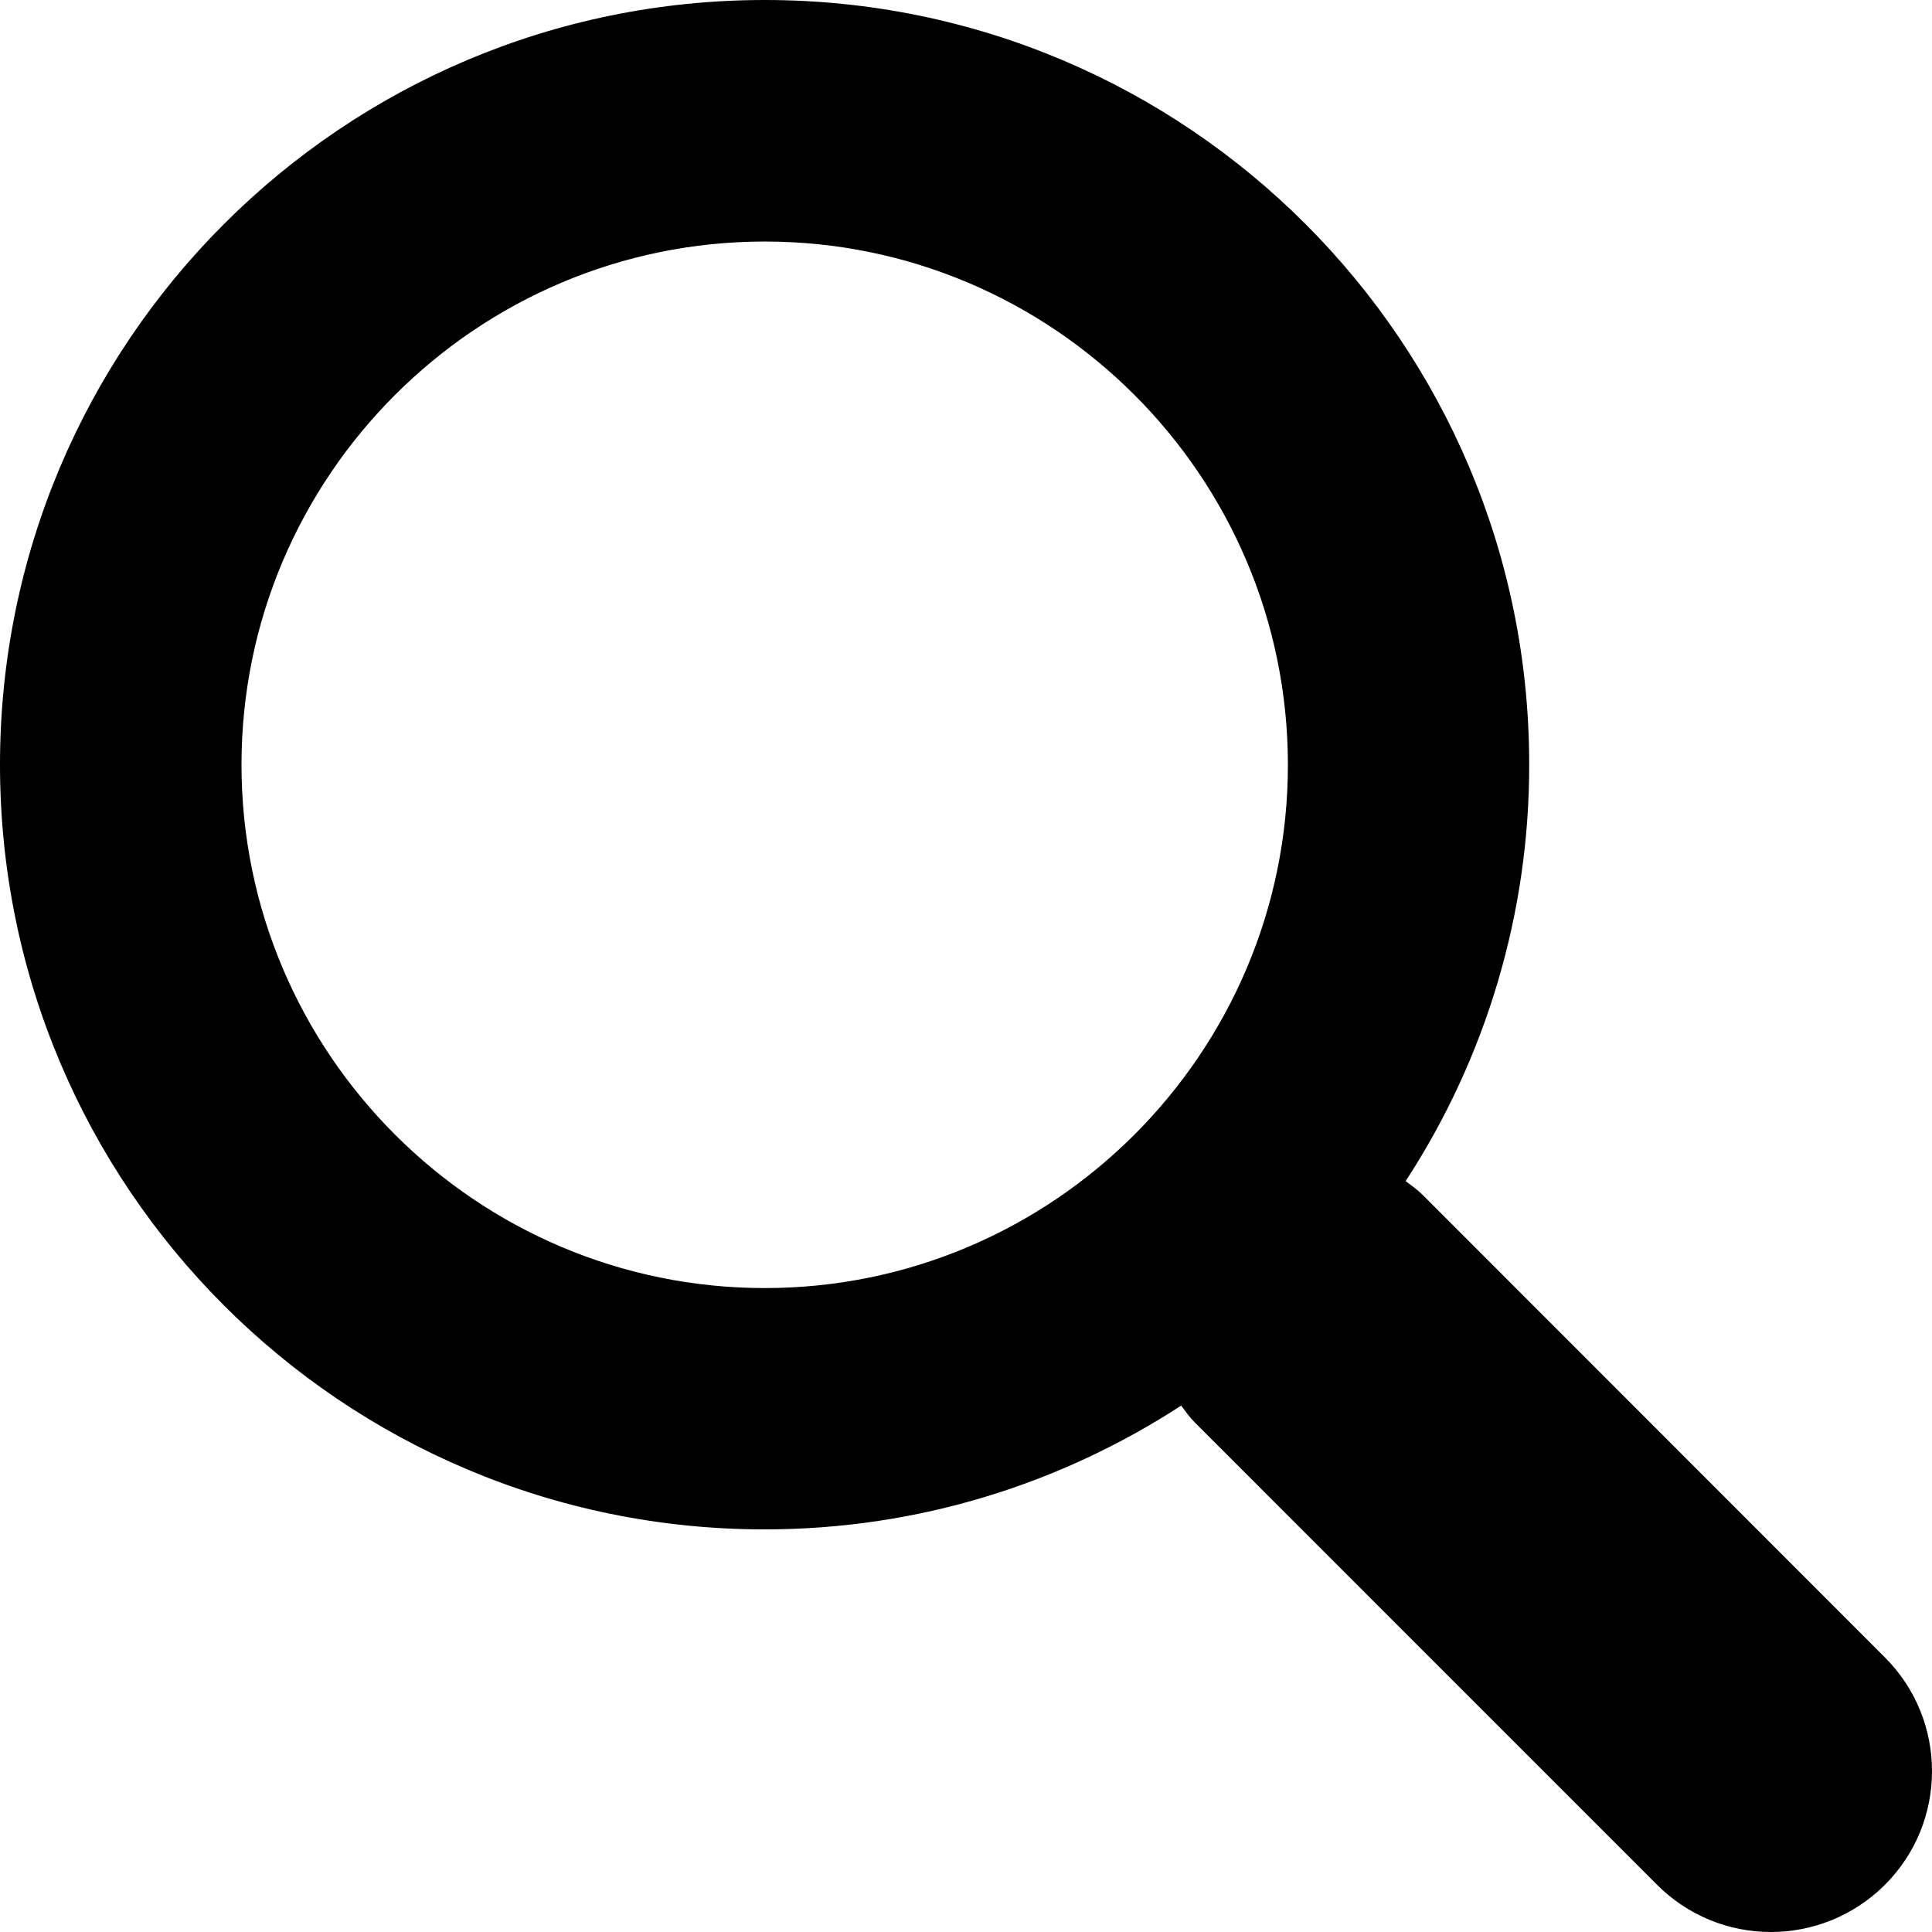
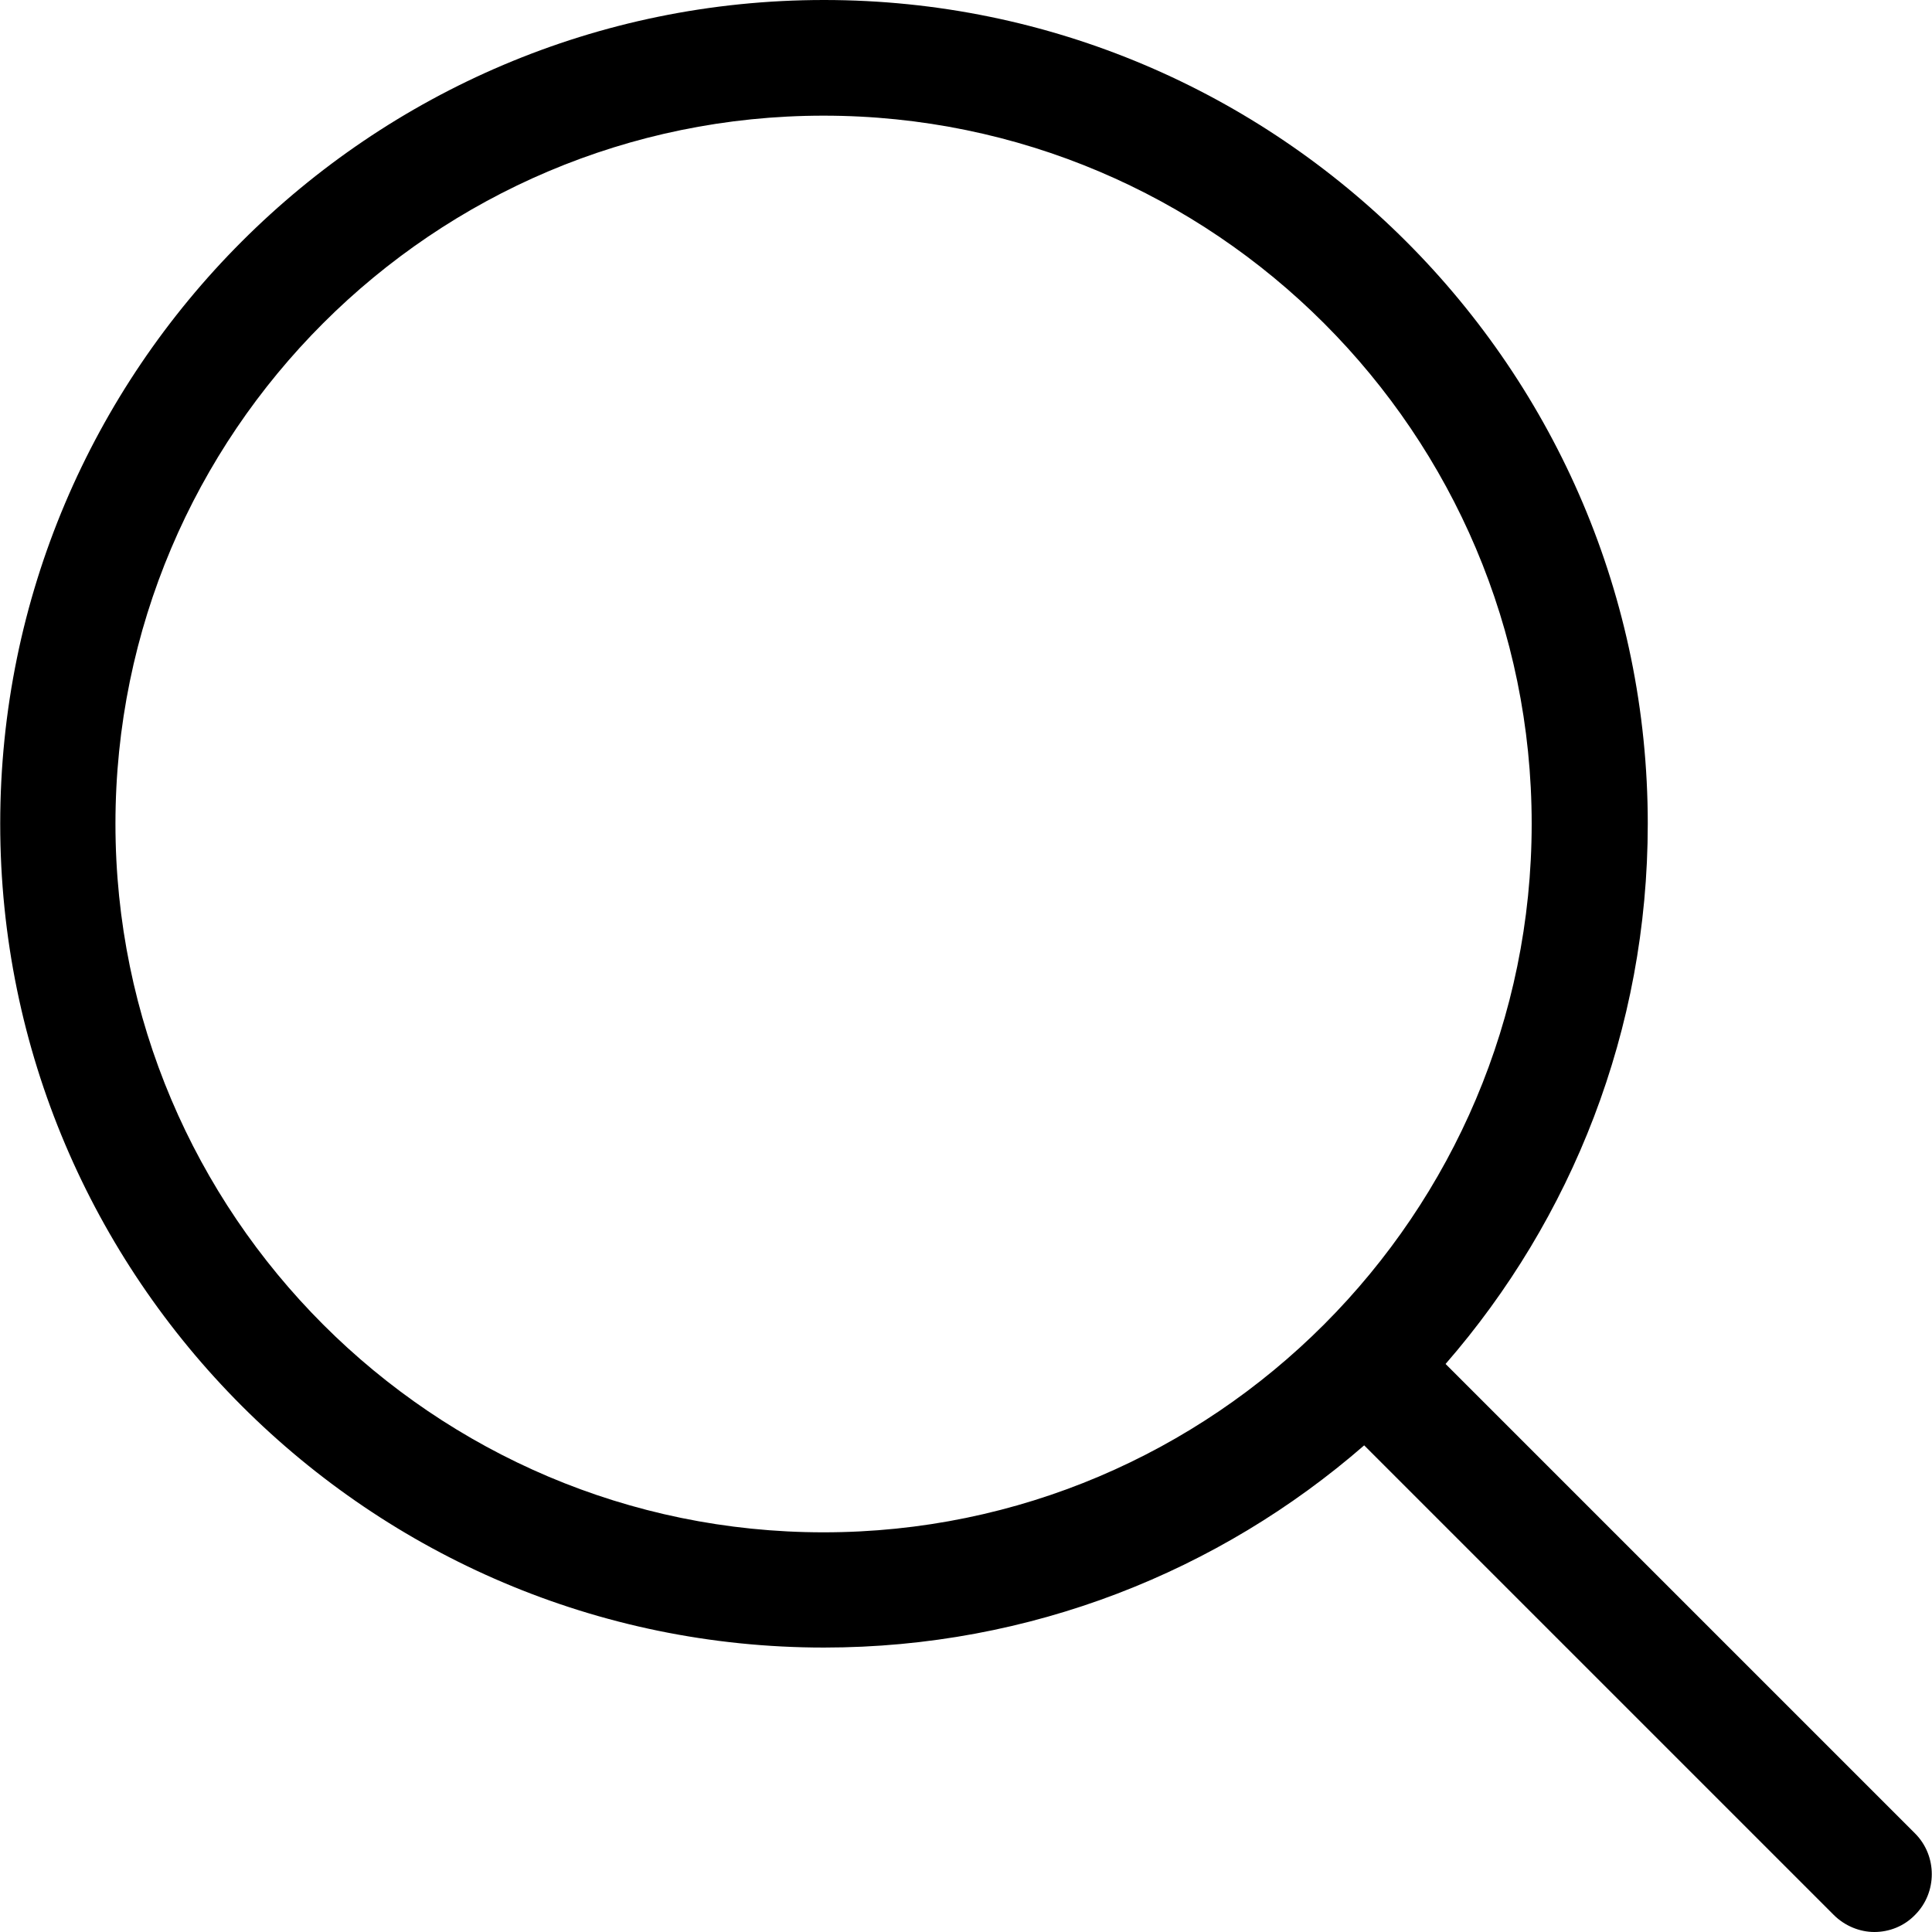
- <svg xmlns="http://www.w3.org/2000/svg" width="128" height="128">
-   <path d="M124.884 109.812L94.256 79.166c-.357-.357-.757-.629-1.129-.914a50.366 50.366 0 0 0 8.186-27.59C101.327 22.689 78.656 0 50.67 0 22.685 0 0 22.688 0 50.663c0 27.989 22.685 50.663 50.656 50.663 10.186 0 19.643-3.03 27.6-8.201.286.385.557.771.9 1.114l30.628 30.632a10.633 10.633 0 0 0 7.543 3.129c2.728 0 5.457-1.043 7.543-3.115 4.171-4.157 4.171-10.915.014-15.073M50.671 85.338C31.557 85.338 16 69.78 16 50.663c0-19.102 15.557-34.661 34.67-34.661 19.115 0 34.657 15.559 34.657 34.675 0 19.102-15.557 34.661-34.656 34.661" />
+ <svg xmlns="http://www.w3.org/2000/svg" version="1.1" id="Capa_1" x="0px" y="0px" viewBox="0 0 451 451" style="enable-background:new 0 0 451 451;" xml:space="preserve">
+   <g>
+     <path d="M447.05,428l-109.6-109.6c29.4-33.8,47.2-77.9,47.2-126.1C384.65,86.2,298.35,0,192.35,0C86.25,0,0.05,86.3,0.05,192.3   s86.3,192.3,192.3,192.3c48.2,0,92.3-17.8,126.1-47.2L428.05,447c2.6,2.6,6.1,4,9.5,4s6.9-1.3,9.5-4   C452.25,441.8,452.25,433.2,447.05,428z M26.95,192.3c0-91.2,74.2-165.3,165.3-165.3c91.2,0,165.3,74.2,165.3,165.3   s-74.1,165.4-165.3,165.4C101.15,357.7,26.95,283.5,26.95,192.3z" />
+   </g>
+   <g>
+ </g>
+   <g>
+ </g>
+   <g>
+ </g>
+   <g>
+ </g>
+   <g>
+ </g>
+   <g>
+ </g>
+   <g>
+ </g>
+   <g>
+ </g>
+   <g>
+ </g>
+   <g>
+ </g>
+   <g>
+ </g>
+   <g>
+ </g>
+   <g>
+ </g>
+   <g>
+ </g>
+   <g>
+ </g>
</svg>
